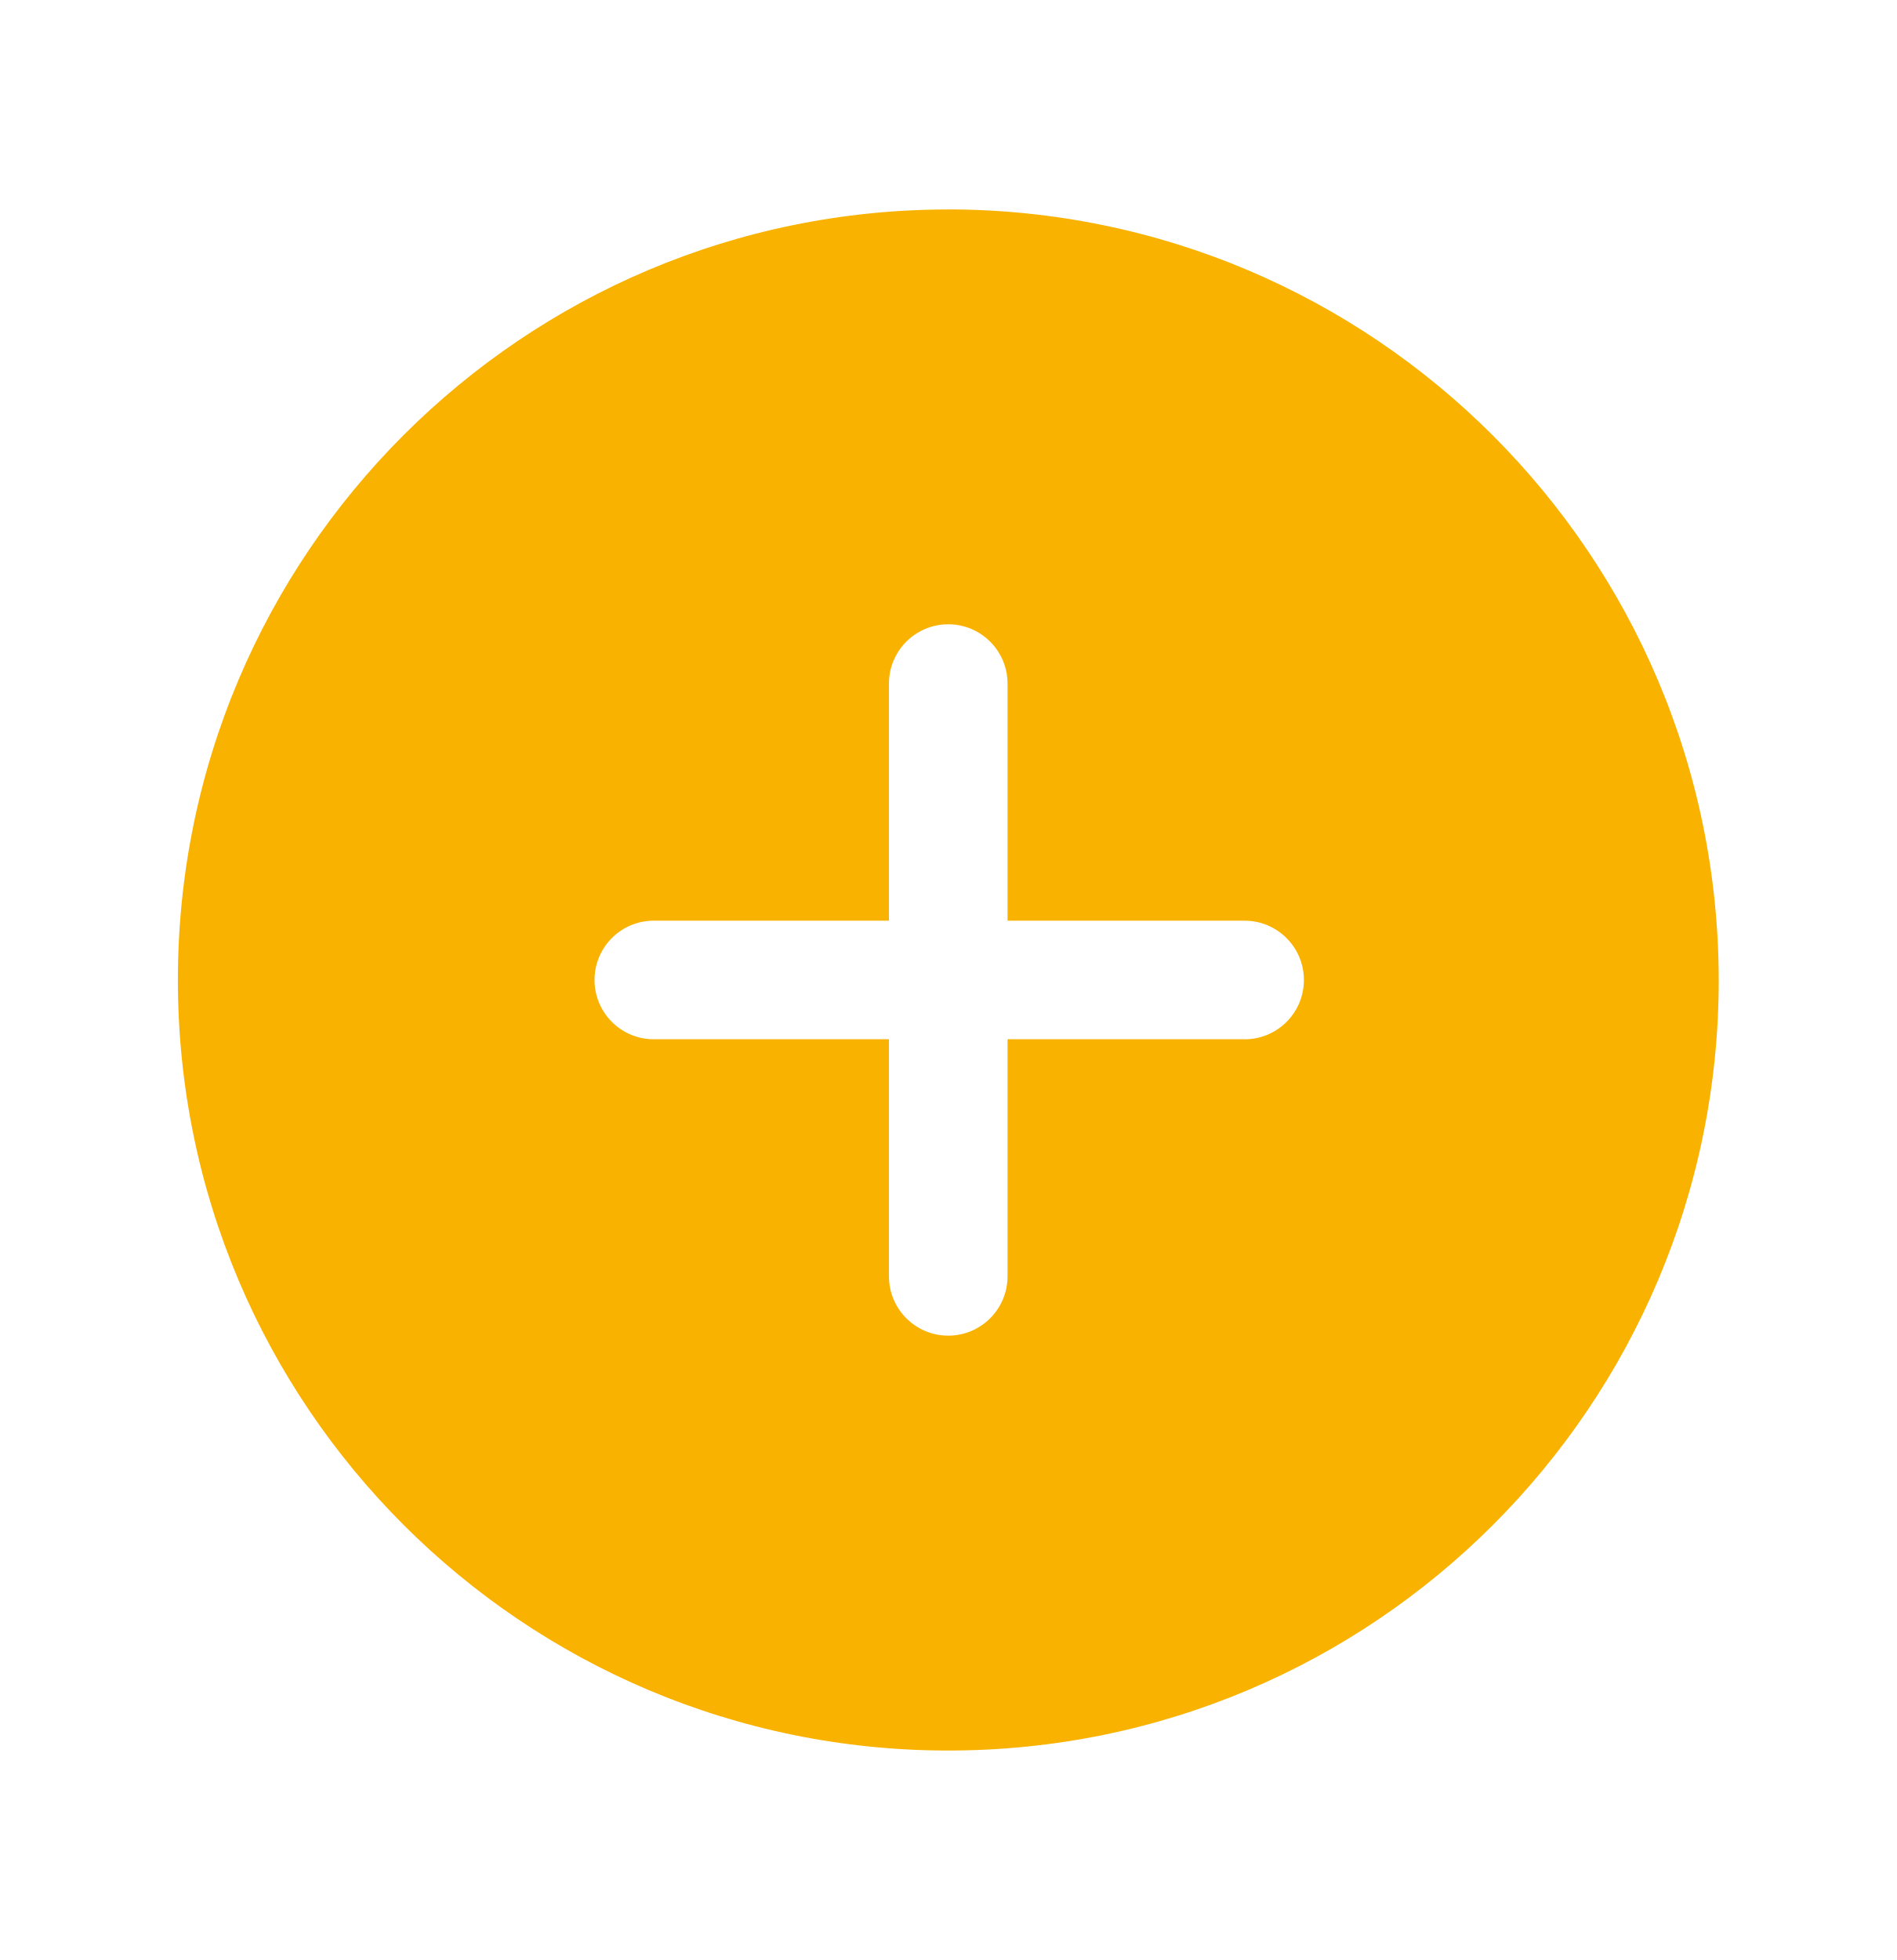
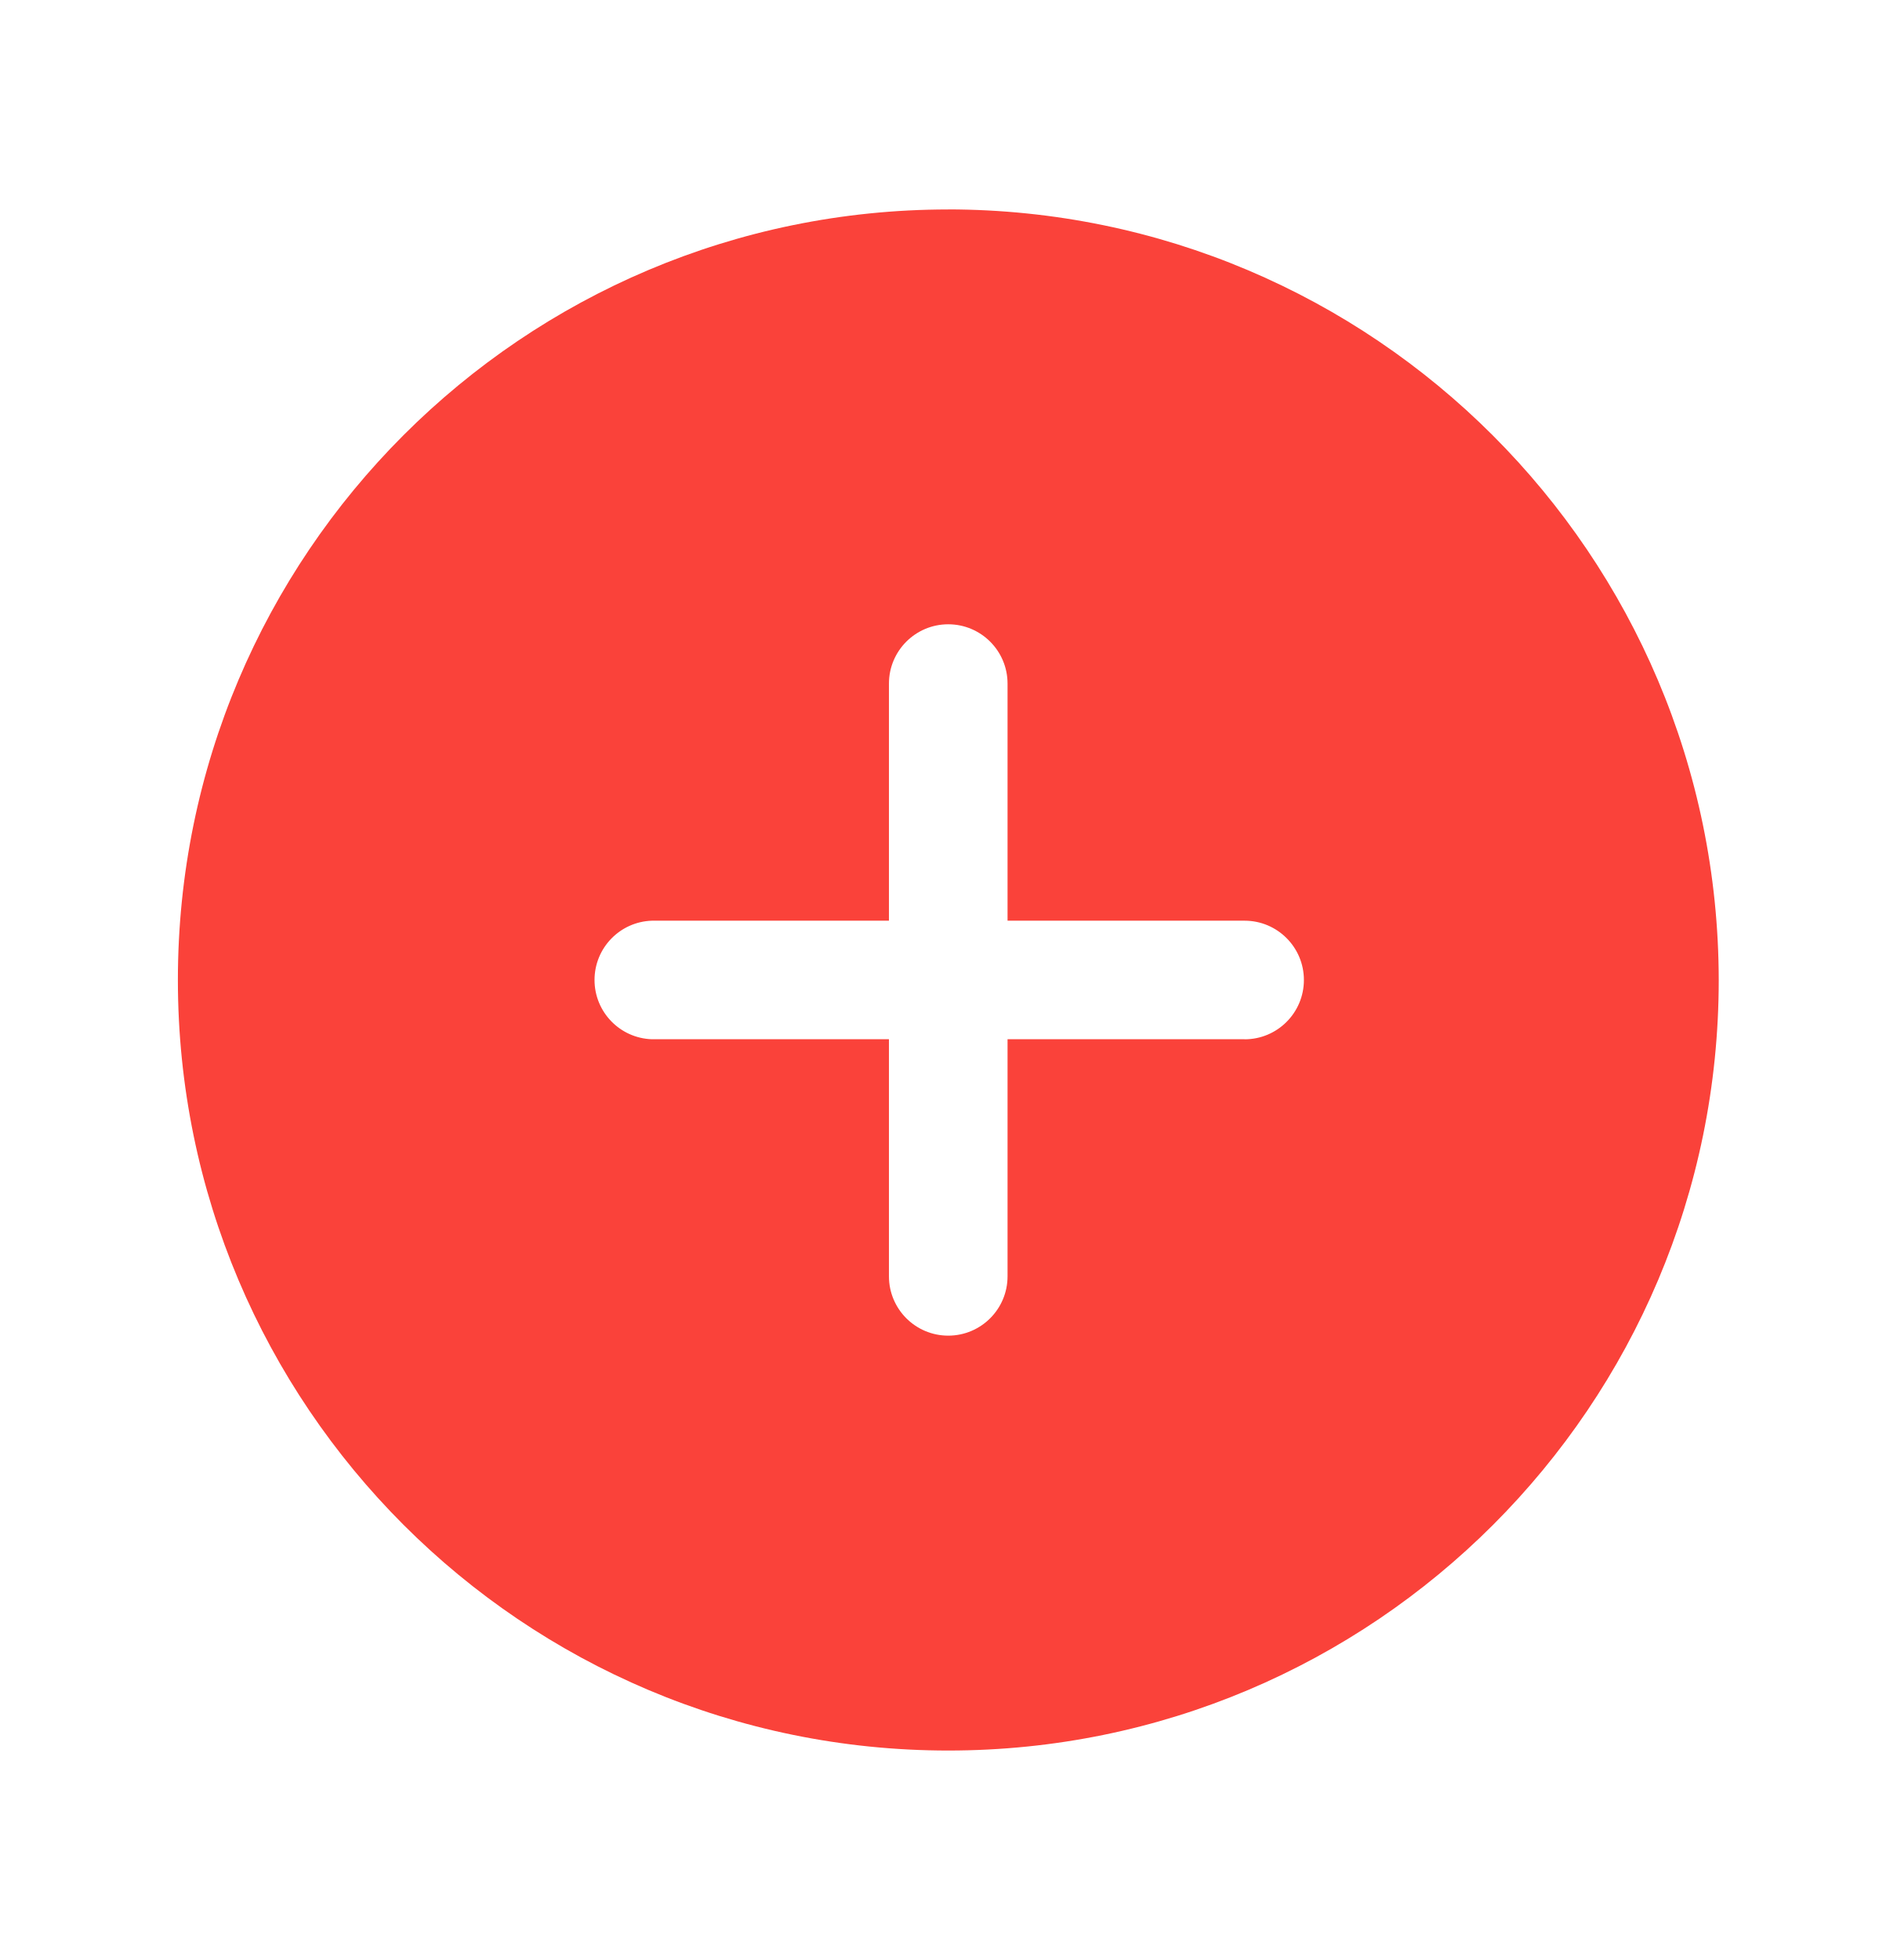
<svg xmlns="http://www.w3.org/2000/svg" width="30" height="31" fill="none" viewBox="0 0 30 31">
-   <path fill="#F9B200" d="M15 3.313A12.187 12.187 0 1 0 27.188 15.5 12.203 12.203 0 0 0 15 3.312Zm4.688 13.124h-3.75v3.75a.938.938 0 0 1-1.876 0v-3.75h-3.75a.938.938 0 0 1 0-1.875h3.75v-3.75a.938.938 0 0 1 1.876 0v3.75h3.75a.938.938 0 0 1 0 1.876Z" />
+   <path fill="#FA423A" d="M15 3.313A12.187 12.187 0 1 0 27.188 15.5 12.203 12.203 0 0 0 15 3.312Zm4.688 13.124h-3.75v3.75a.938.938 0 0 1-1.876 0v-3.75h-3.75a.938.938 0 0 1 0-1.875h3.75v-3.75a.938.938 0 0 1 1.876 0v3.75h3.75a.938.938 0 0 1 0 1.876Z" />
</svg>
